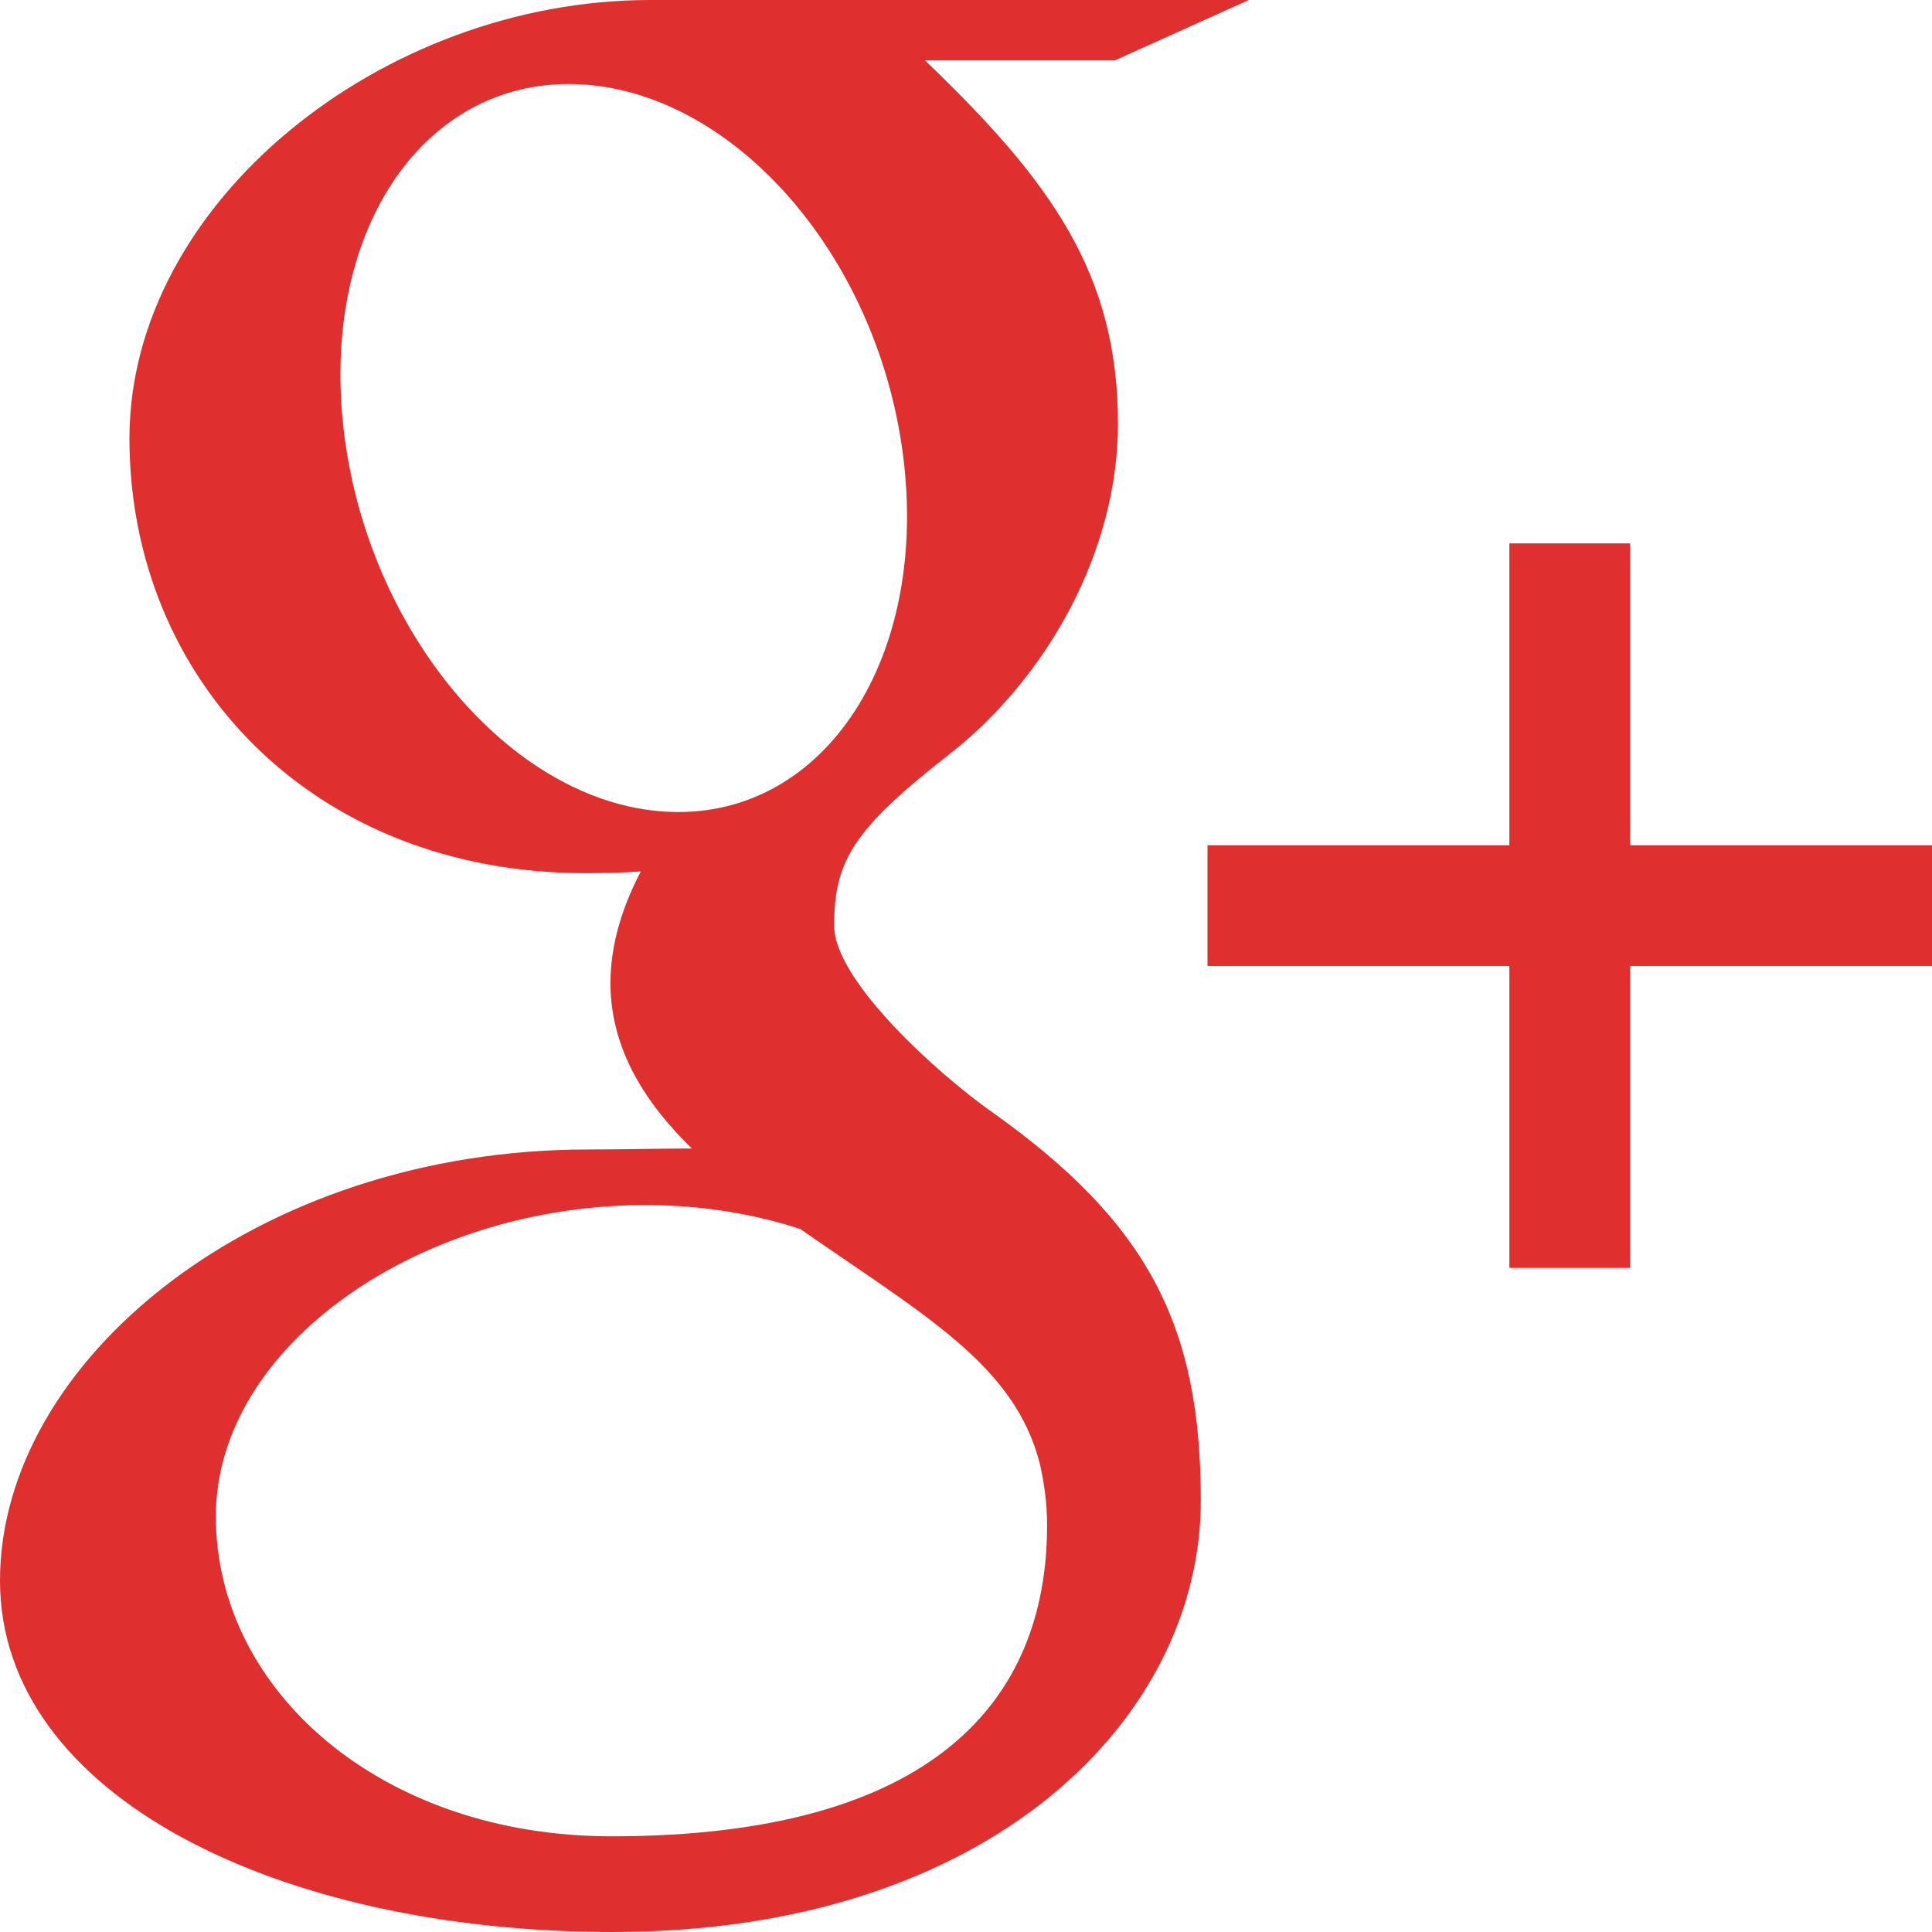
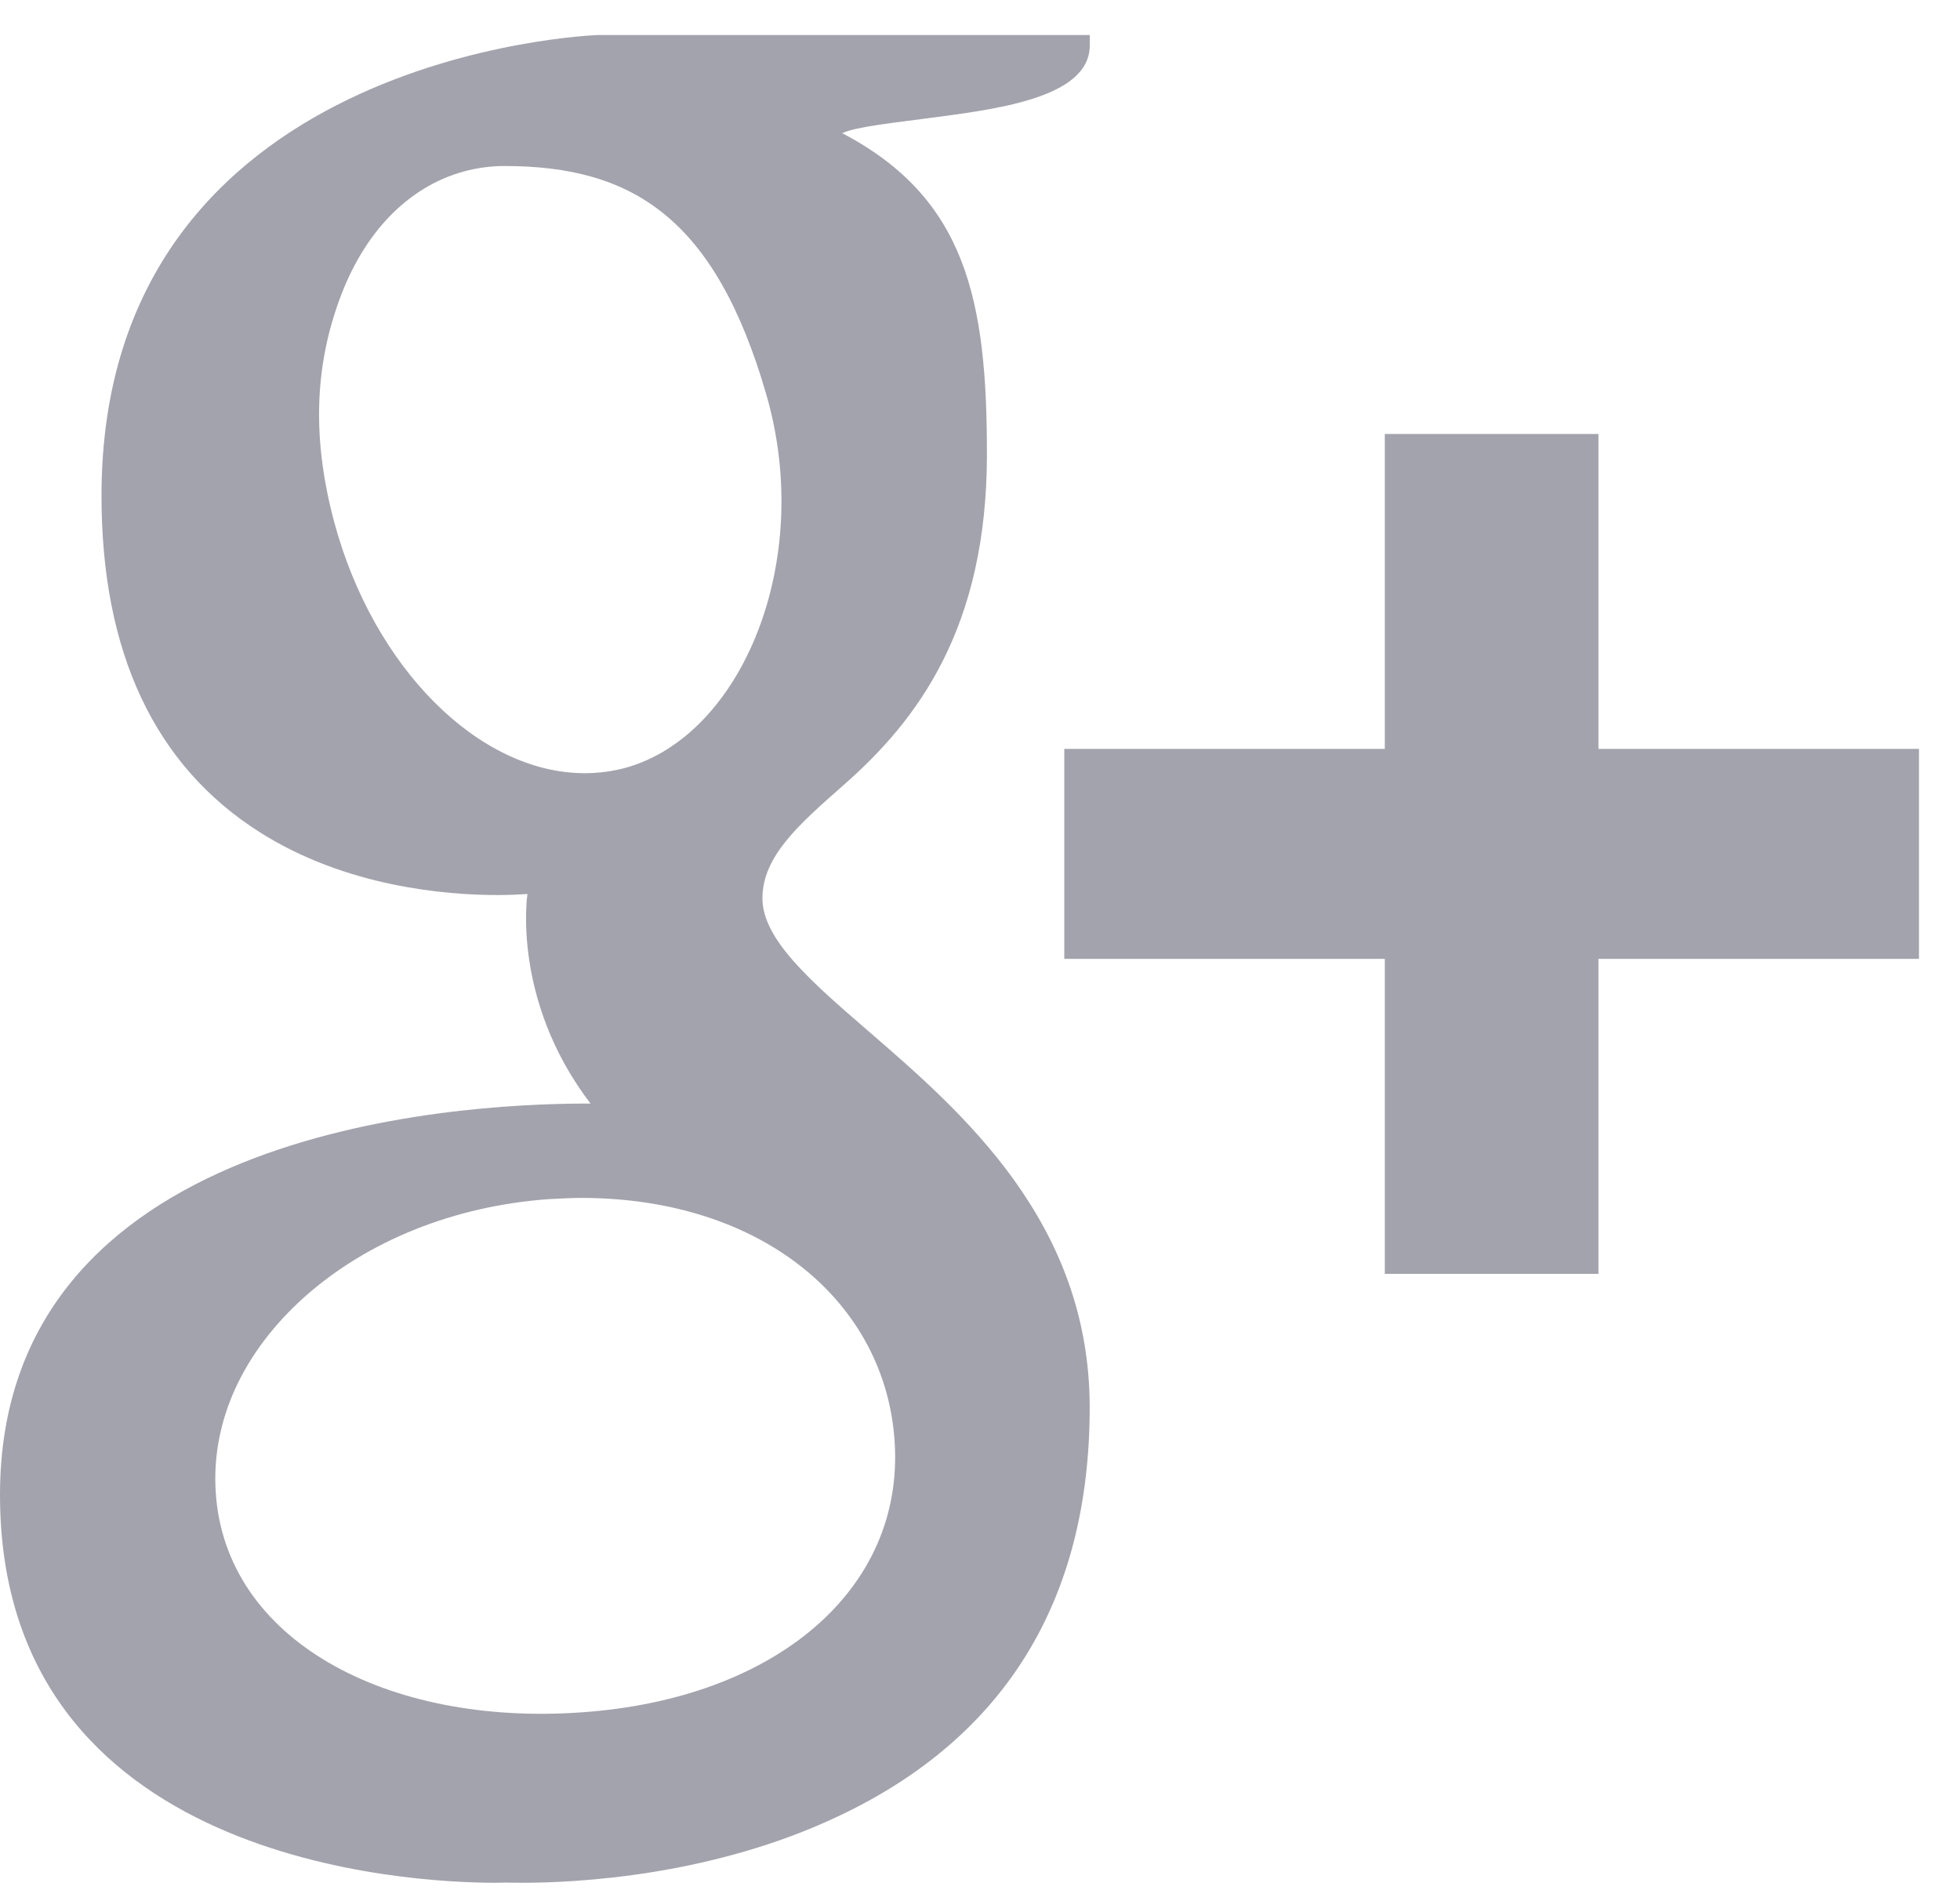
- <svg xmlns="http://www.w3.org/2000/svg" enable-background="new 0 0 32 32" height="32px" id="Layer_1" version="1.0" viewBox="0 0 32 32" width="32px" xml:space="preserve">
-   <g>
-     <path d="M16.425,18.415c-0.897-0.634-2.609-2.176-2.609-3.083c0-1.062,0.303-1.586,1.902-2.835   c1.638-1.281,2.799-3.38,2.799-5.476C18.517,4.529,17.405,3,15.321,1h3.144l2.218-1c0,0-7.434,0-9.913,0   C6.325,0,2.144,3.362,2.144,7.261c0,3.986,3.029,7.201,7.551,7.201c0.314,0,0.619-0.008,0.919-0.028   c-0.294,0.56-0.503,1.192-0.503,1.849c0,1.108,0.596,2.006,1.348,2.74c-0.567,0-1.118,0.016-1.717,0.016   C4.235,19.038,0,22.543,0,26.179C0,29.758,4.645,32,10.148,32c6.276,0,9.741-3.562,9.741-7.142   C19.89,21.987,19.042,20.269,16.425,18.415z M11.129,13.448c-2.555-0.076-4.981-2.857-5.422-6.209   c-0.44-3.355,1.272-5.922,3.824-5.846c2.554,0.078,4.981,2.768,5.423,6.122C15.395,10.87,13.681,13.524,11.129,13.448z    M10.128,30.415c-3.805,0-6.553-2.407-6.553-5.301c0-2.834,3.408-5.195,7.214-5.154c0.888,0.01,1.715,0.152,2.465,0.395   c2.066,1.438,3.548,2.25,3.968,3.885c0.076,0.332,0.121,0.675,0.121,1.023C17.343,28.155,15.478,30.415,10.128,30.415z" fill="#E02F2F" />
-     <polygon fill="#E02F2F" points="27,14 27,9 25,9 25,14 20,14 20,16 25,16 25,21 27,21 27,16 32,16 32,14  " />
+ <svg xmlns="http://www.w3.org/2000/svg" width="28px" height="27px" viewBox="0 0 28 27" version="1.1">
+   <defs />
+   <g id="Prize-Variaton-V7" stroke="none" stroke-width="1" fill="none" fill-rule="evenodd">
+     <g id="01-Challenge-Details-" transform="translate(-755, -790)" fill="#A3A3AD">
+       <g id="footer" transform="translate(1, 668)">
+         <path d="M755.45,129.083 C755.45,131.325 756.212,132.941 757.712,133.891 C758.942,134.671 760.368,134.788 761.11,134.788 C761.29,134.788 761.435,134.779 761.535,134.773 C761.535,134.773 761.3,136.279 762.436,137.767 L762.384,137.767 C760.417,137.767 754,138.171 754,143.357 C754,148.631 759.893,148.9 761.076,148.9 C761.169,148.9 761.224,148.897 761.224,148.897 C761.236,148.897 761.32,148.9 761.465,148.9 C762.224,148.9 764.185,148.807 766.006,147.935 C768.369,146.81 769.567,144.847 769.567,142.108 C769.567,139.462 767.741,137.887 766.409,136.735 C765.595,136.031 764.892,135.425 764.892,134.836 C764.892,134.236 765.406,133.785 766.055,133.213 C767.106,132.291 768.099,130.975 768.099,128.488 C768.099,126.302 767.81,124.834 766.032,123.903 C766.217,123.809 766.873,123.742 767.197,123.697 C768.16,123.568 769.568,123.421 769.568,122.648 L769.568,122.5 L762.549,122.5 C762.479,122.503 755.45,122.758 755.45,129.083 L755.45,129.083 Z M766.781,142.603 C766.916,144.712 765.08,146.268 762.321,146.464 C759.521,146.667 757.216,145.428 757.082,143.32 C757.016,142.306 757.469,141.316 758.356,140.525 C759.255,139.726 760.49,139.231 761.833,139.133 C761.992,139.125 762.149,139.115 762.306,139.115 C764.899,139.117 766.655,140.614 766.781,142.603 L766.781,142.603 Z M764.948,127.639 C765.637,130.021 764.597,132.508 762.94,132.969 C762.749,133.021 762.553,133.047 762.354,133.047 C760.836,133.047 759.333,131.537 758.774,129.457 C758.463,128.293 758.489,127.27 758.846,126.289 C759.196,125.322 759.827,124.672 760.621,124.451 C760.812,124.399 761.009,124.372 761.209,124.372 C763.04,124.372 764.219,125.119 764.948,127.639 L764.948,127.639 Z M776.835,132.7 L776.835,128.2 L773.783,128.2 L773.783,132.7 L769.204,132.7 L769.204,135.7 L773.783,135.7 L773.783,140.2 L776.835,140.2 L776.835,135.7 L781.414,135.7 L781.414,132.7 L776.835,132.7 L776.835,132.7 Z" id="icon-google-plus" />
+       </g>
+     </g>
  </g>
-   <g />
-   <g />
-   <g />
-   <g />
-   <g />
-   <g />
</svg>
